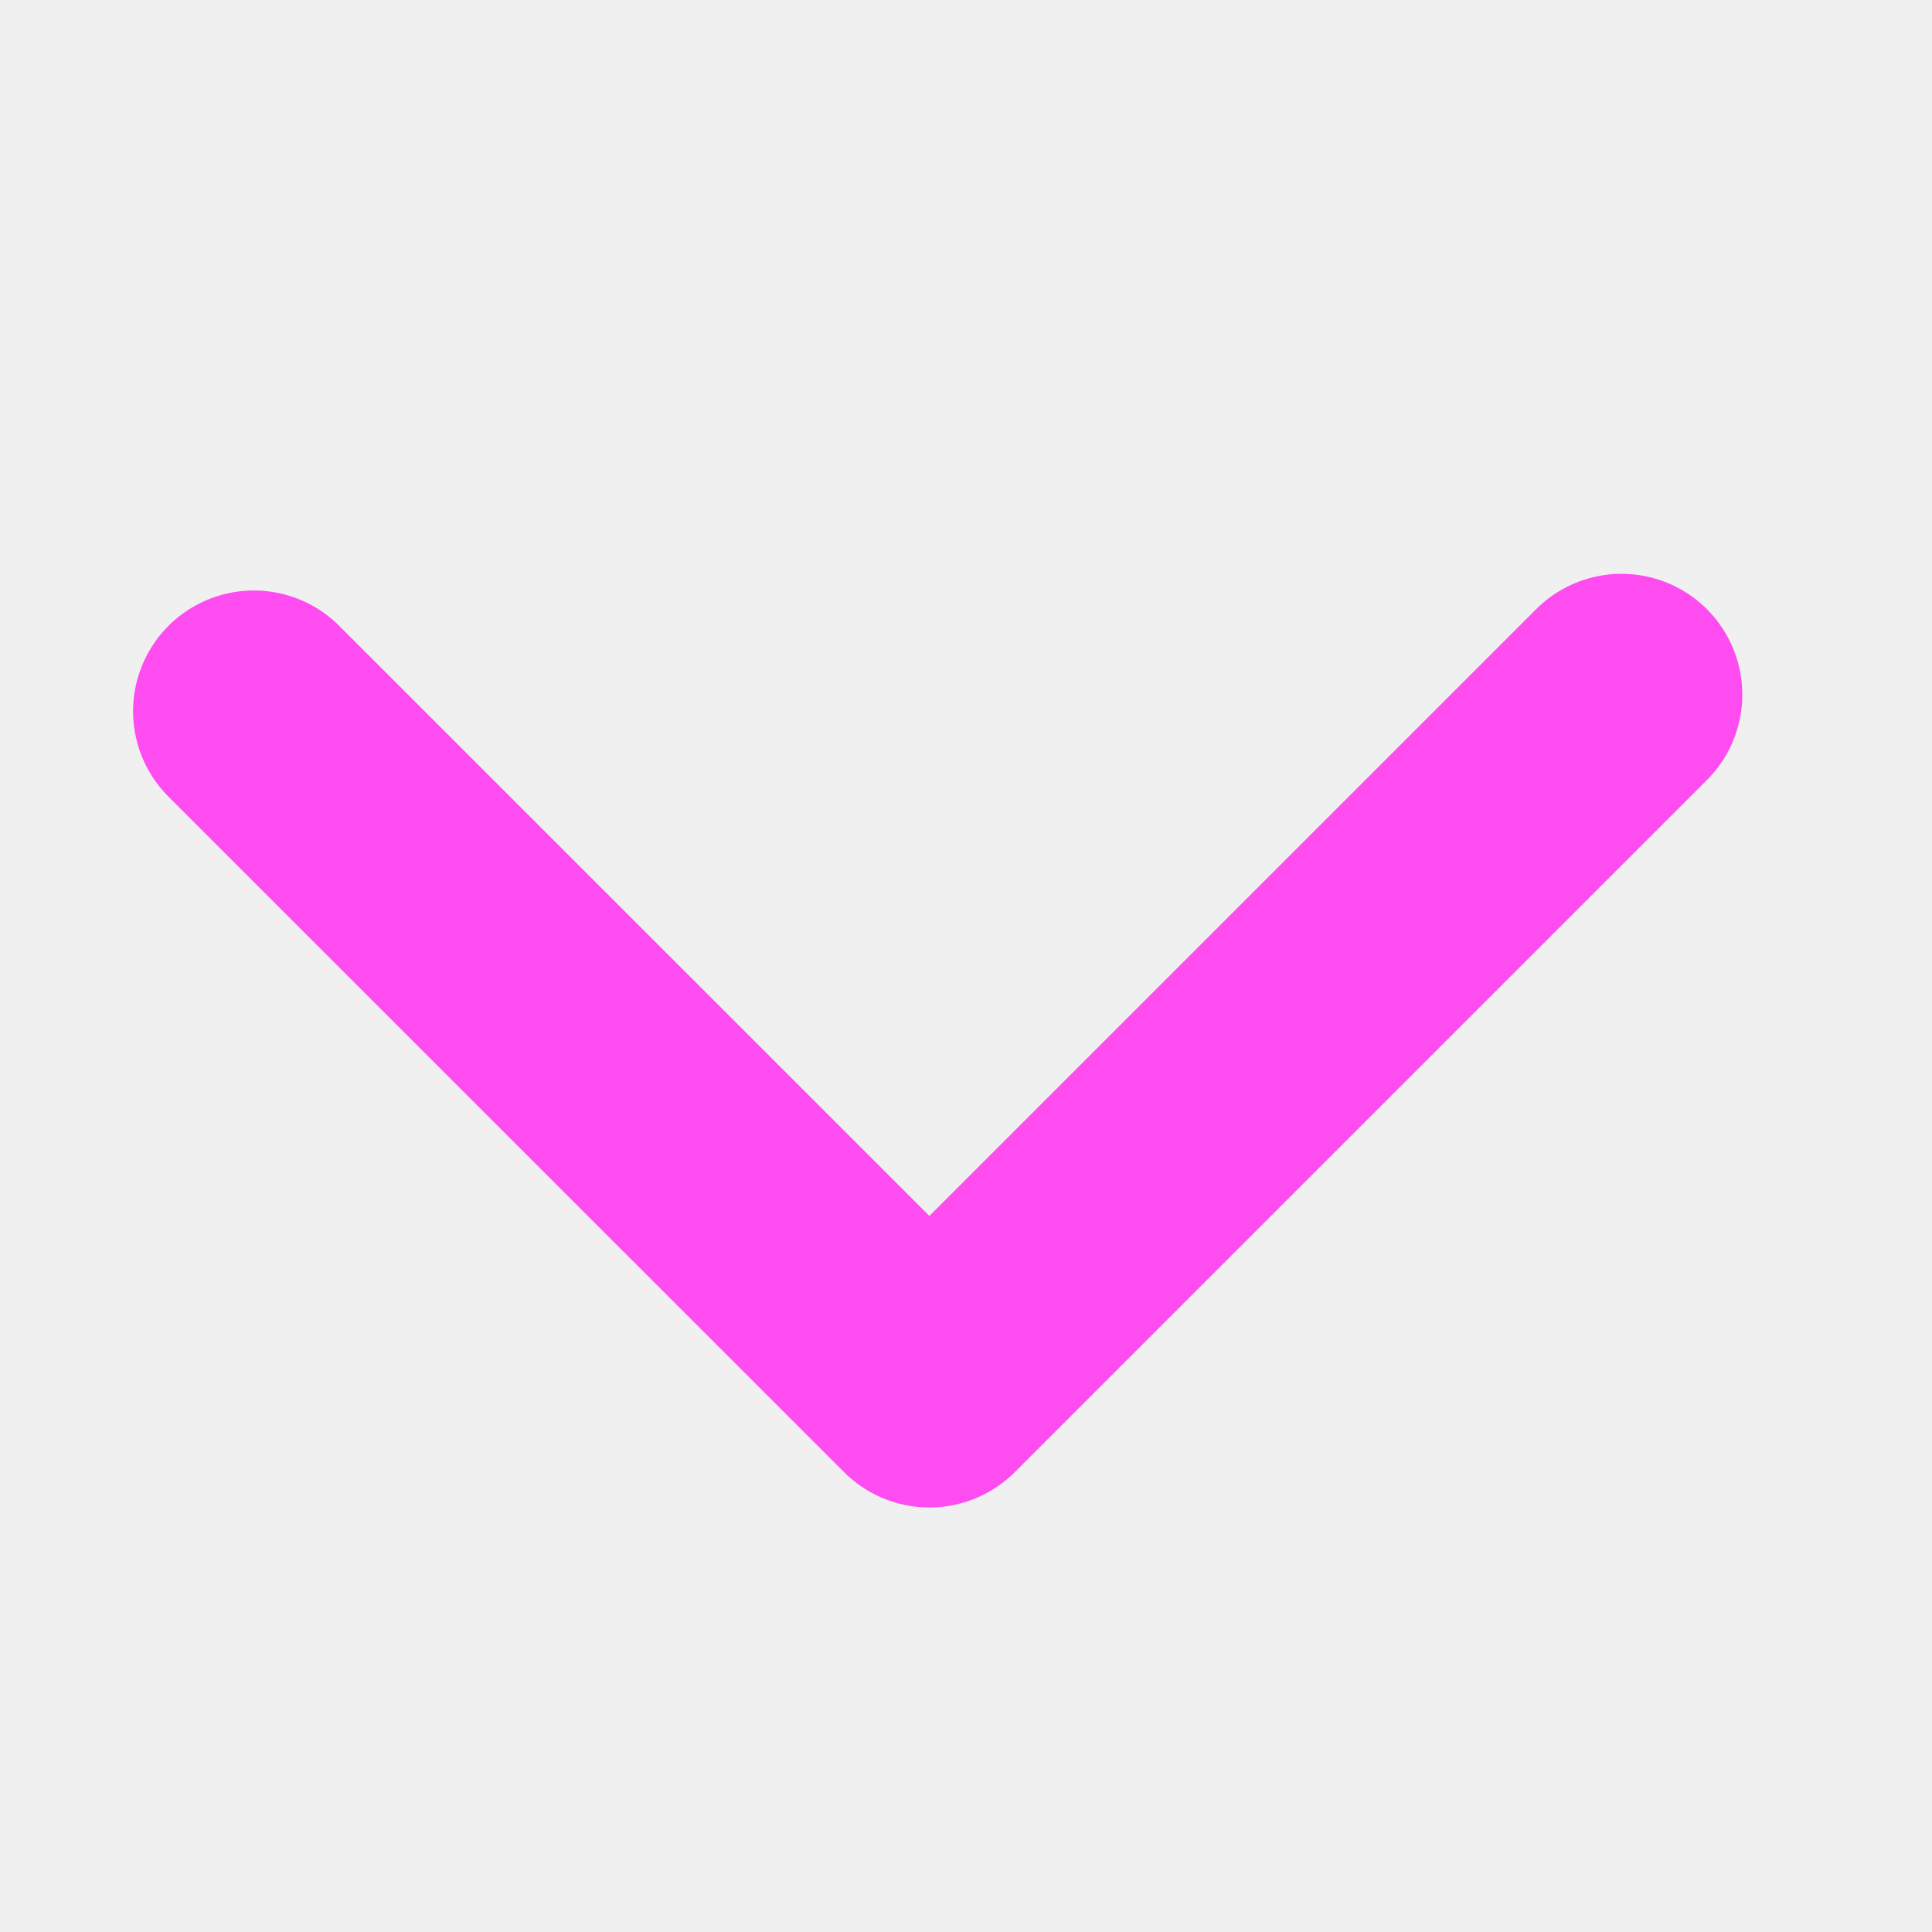
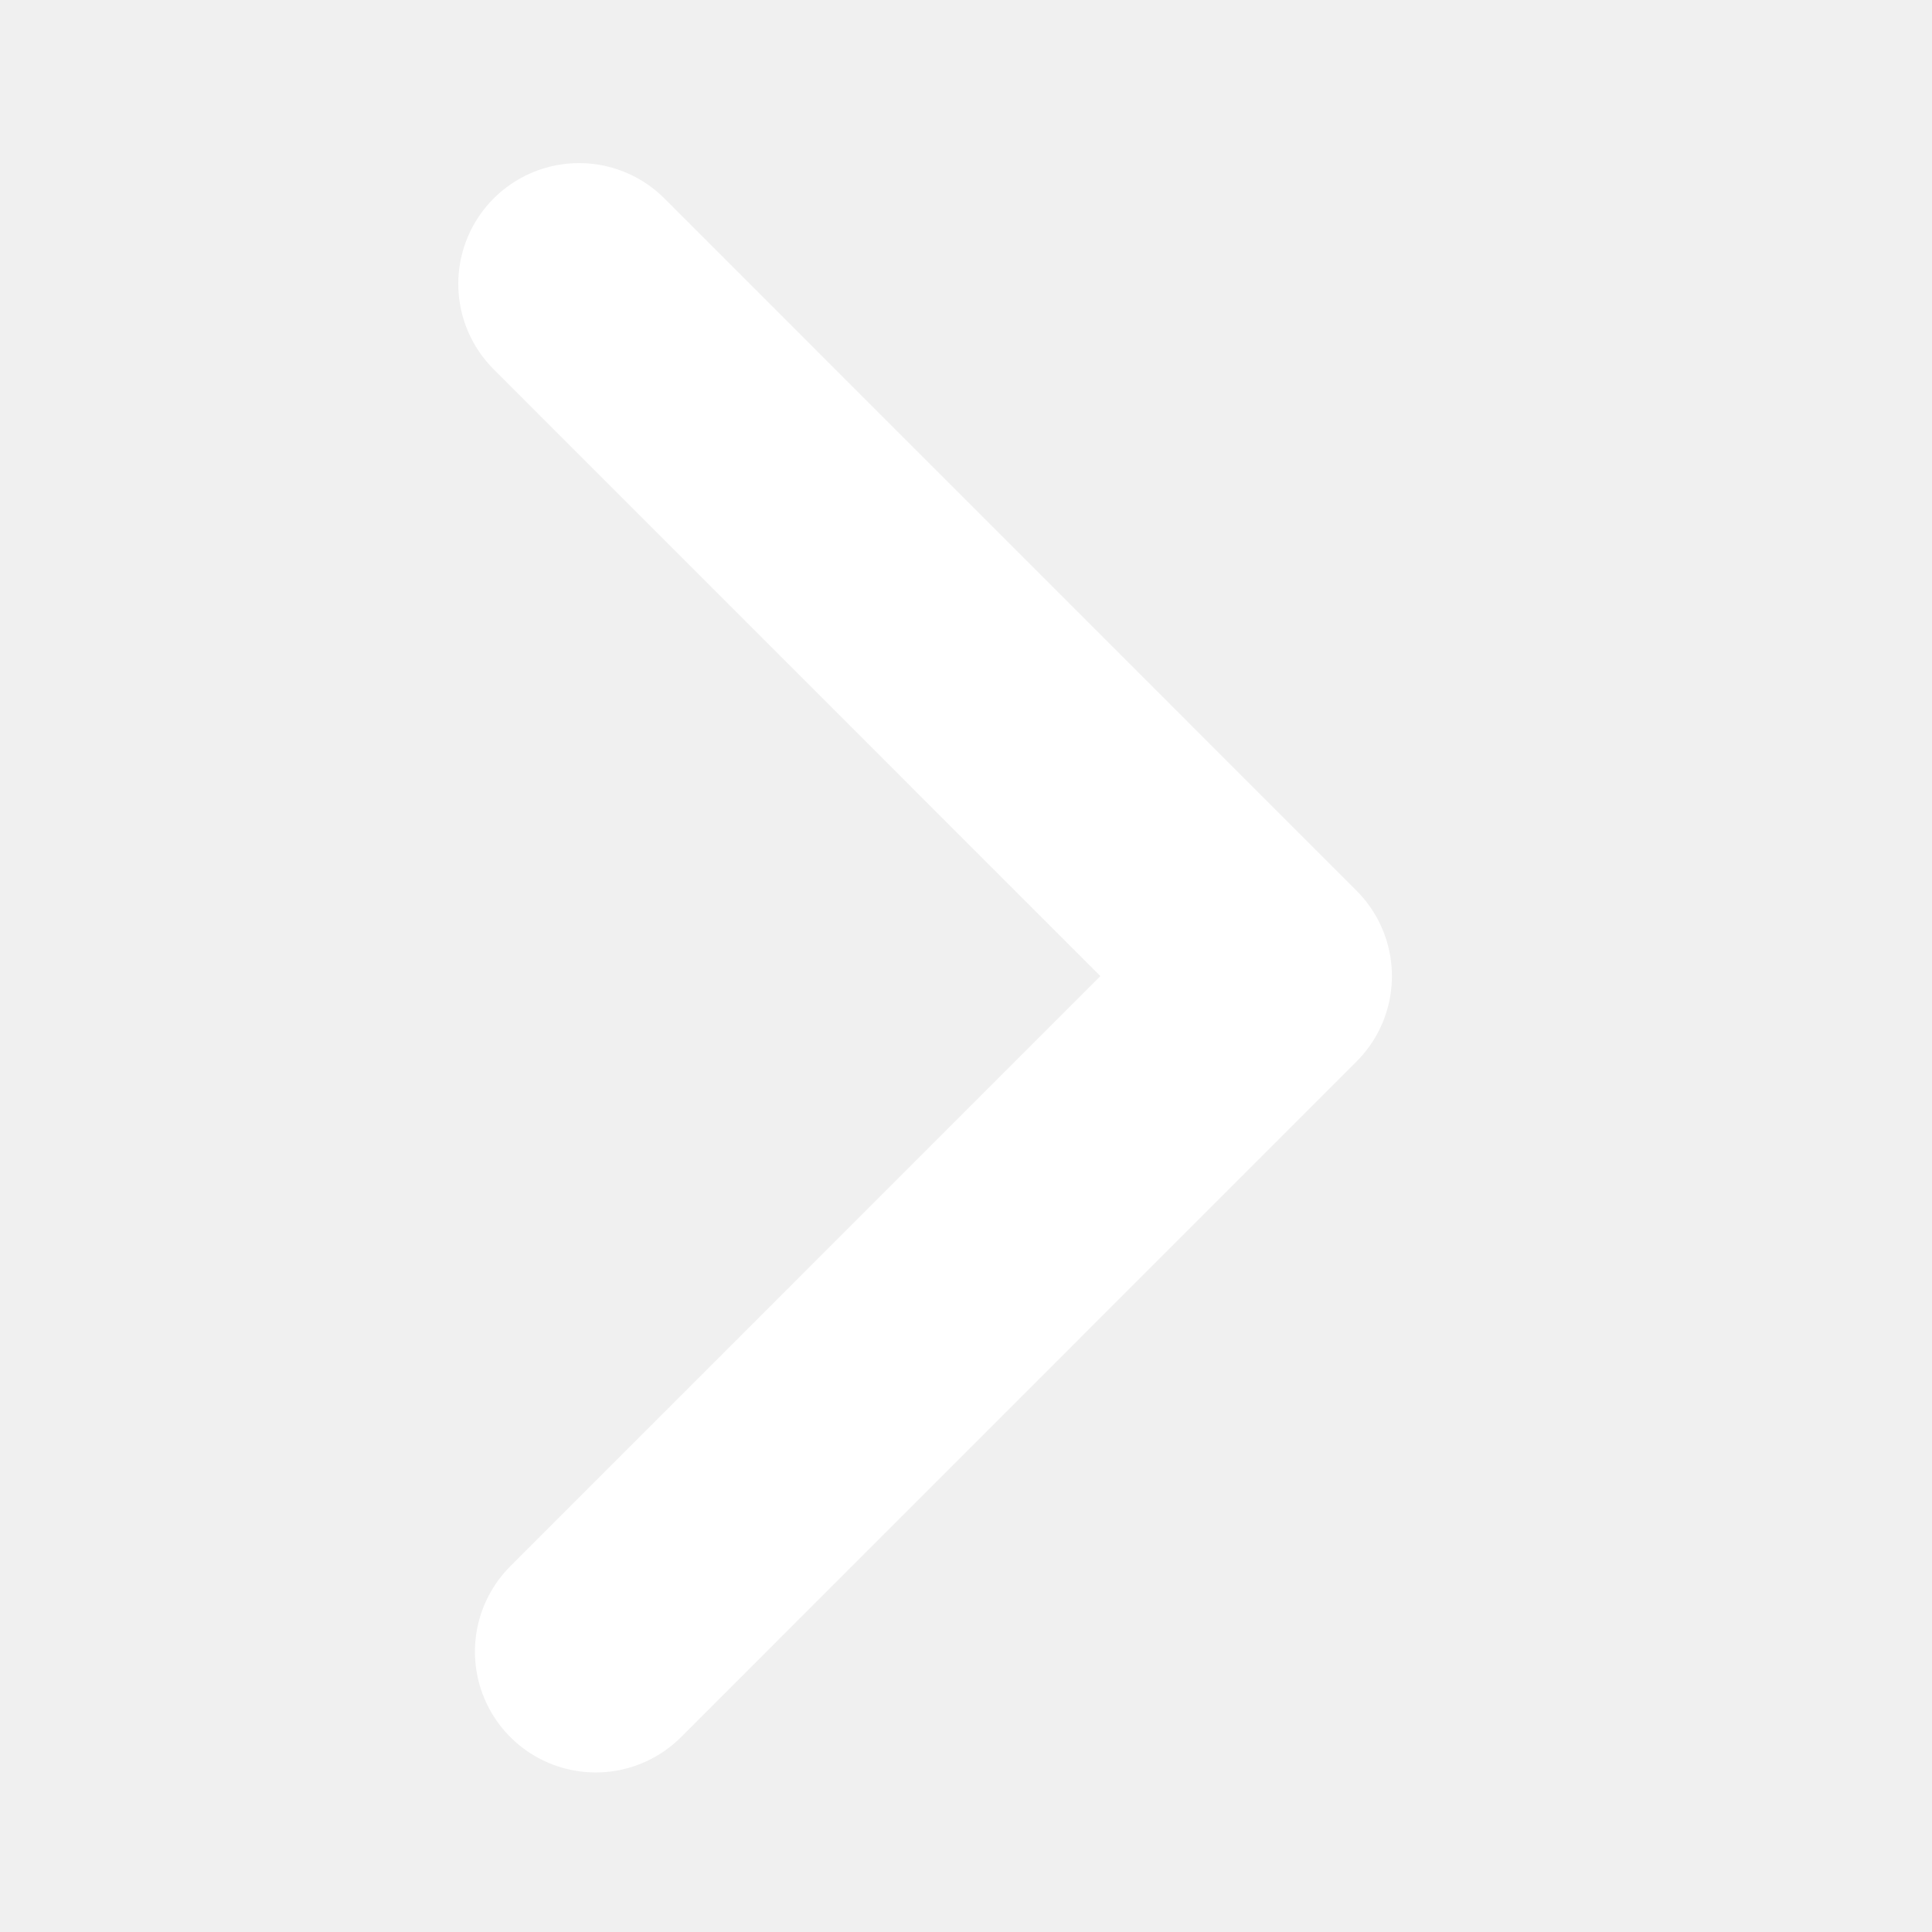
<svg xmlns="http://www.w3.org/2000/svg" width="64" height="64" viewBox="0 0 16.933 16.933" version="1.1" id="svg1">
  <defs id="defs1" />
  <g id="layer1" style="display:none">
    <path style="fill:none;stroke:#000000;stroke-width:2.117;stroke-linecap:round;stroke-linejoin:miter;stroke-dasharray:none;stroke-opacity:1;paint-order:markers stroke fill" d="M 2.949,3.189 13.763,13.931" id="path4" />
    <path style="fill:none;stroke:#000000;stroke-width:2.117;stroke-linecap:round;stroke-linejoin:miter;stroke-dasharray:none;stroke-opacity:1;paint-order:markers stroke fill" d="M 13.835,3.141 2.852,14.1" id="path5" />
  </g>
  <g id="layer2" style="display:none">
    <path style="fill:none;stroke:#ffffff;stroke-width:2.117;stroke-linecap:round;stroke-linejoin:round;stroke-dasharray:none;stroke-opacity:1" d="M 2.96,9.434 6.799,14.183 c 0,0 7.417,-9.336 7.872,-11.45" id="path1" />
  </g>
-   <g id="layer3" style="display:none">
-     <path style="fill:none;stroke:#ff4cf0;stroke-width:2.117;stroke-linecap:round;stroke-linejoin:round;stroke-dasharray:none;stroke-opacity:1" d="M 5.221,14.476 11.141,8.555 5.075,2.488" id="path2" />
+   <g id="layer3" style="display:inline;stroke-width:2.117;stroke-dasharray:none;stroke:#ffffff;stroke-opacity:1">
+     <path style="fill:none;stroke:#ffffff;stroke-width:2.117;stroke-linecap:round;stroke-linejoin:round;stroke-dasharray:none;stroke-opacity:1" d="M 5.221,14.476 11.141,8.555 5.075,2.488" id="path2" />
  </g>
  <g id="layer3-8" transform="translate(-0.3121289,1.744847)">
-     <path style="fill:none;stroke:#ff4cf0;stroke-width:2.117;stroke-linecap:round;stroke-linejoin:round;stroke-dasharray:none;stroke-opacity:1" d="M 2.537,4.489 8.458,10.409 14.524,4.343" id="path2-8" />
+     <path style="display:none;fill:none;stroke:#ff4cf0;stroke-width:2.117;stroke-linecap:round;stroke-linejoin:round;stroke-dasharray:none;stroke-opacity:1" d="M 2.537,4.489 8.458,10.409 14.524,4.343" id="path2-8" />
  </g>
</svg>
